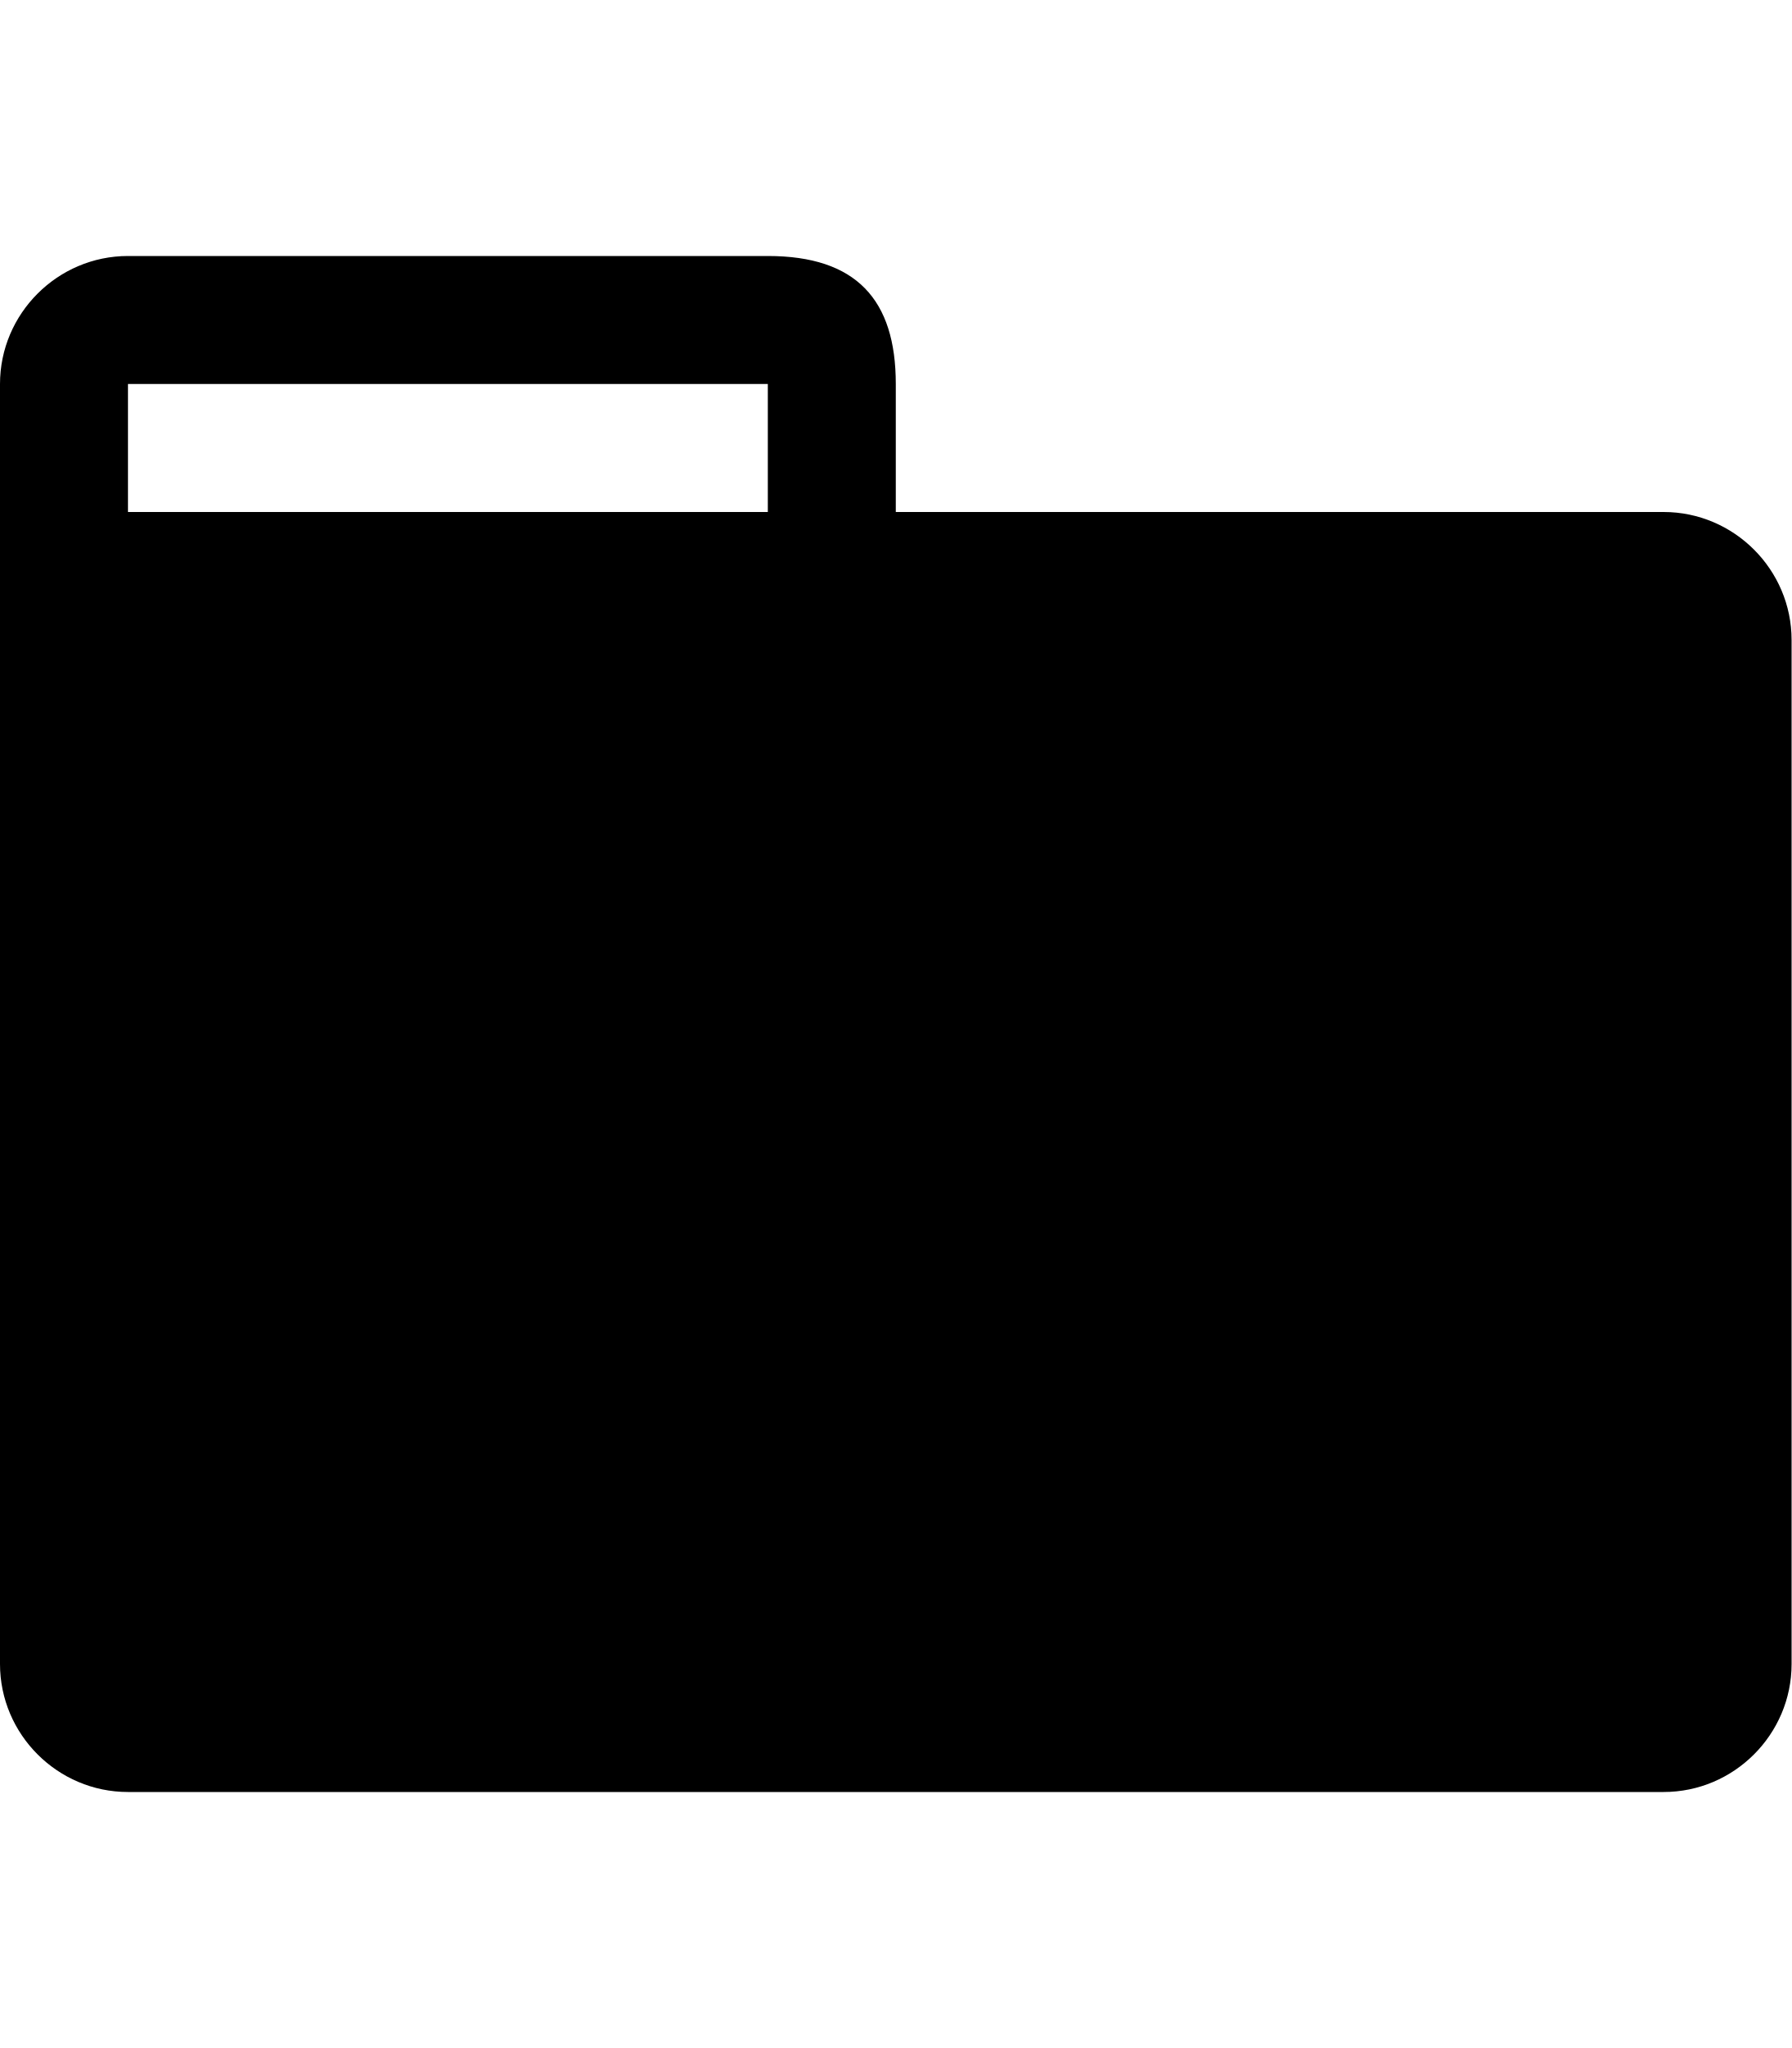
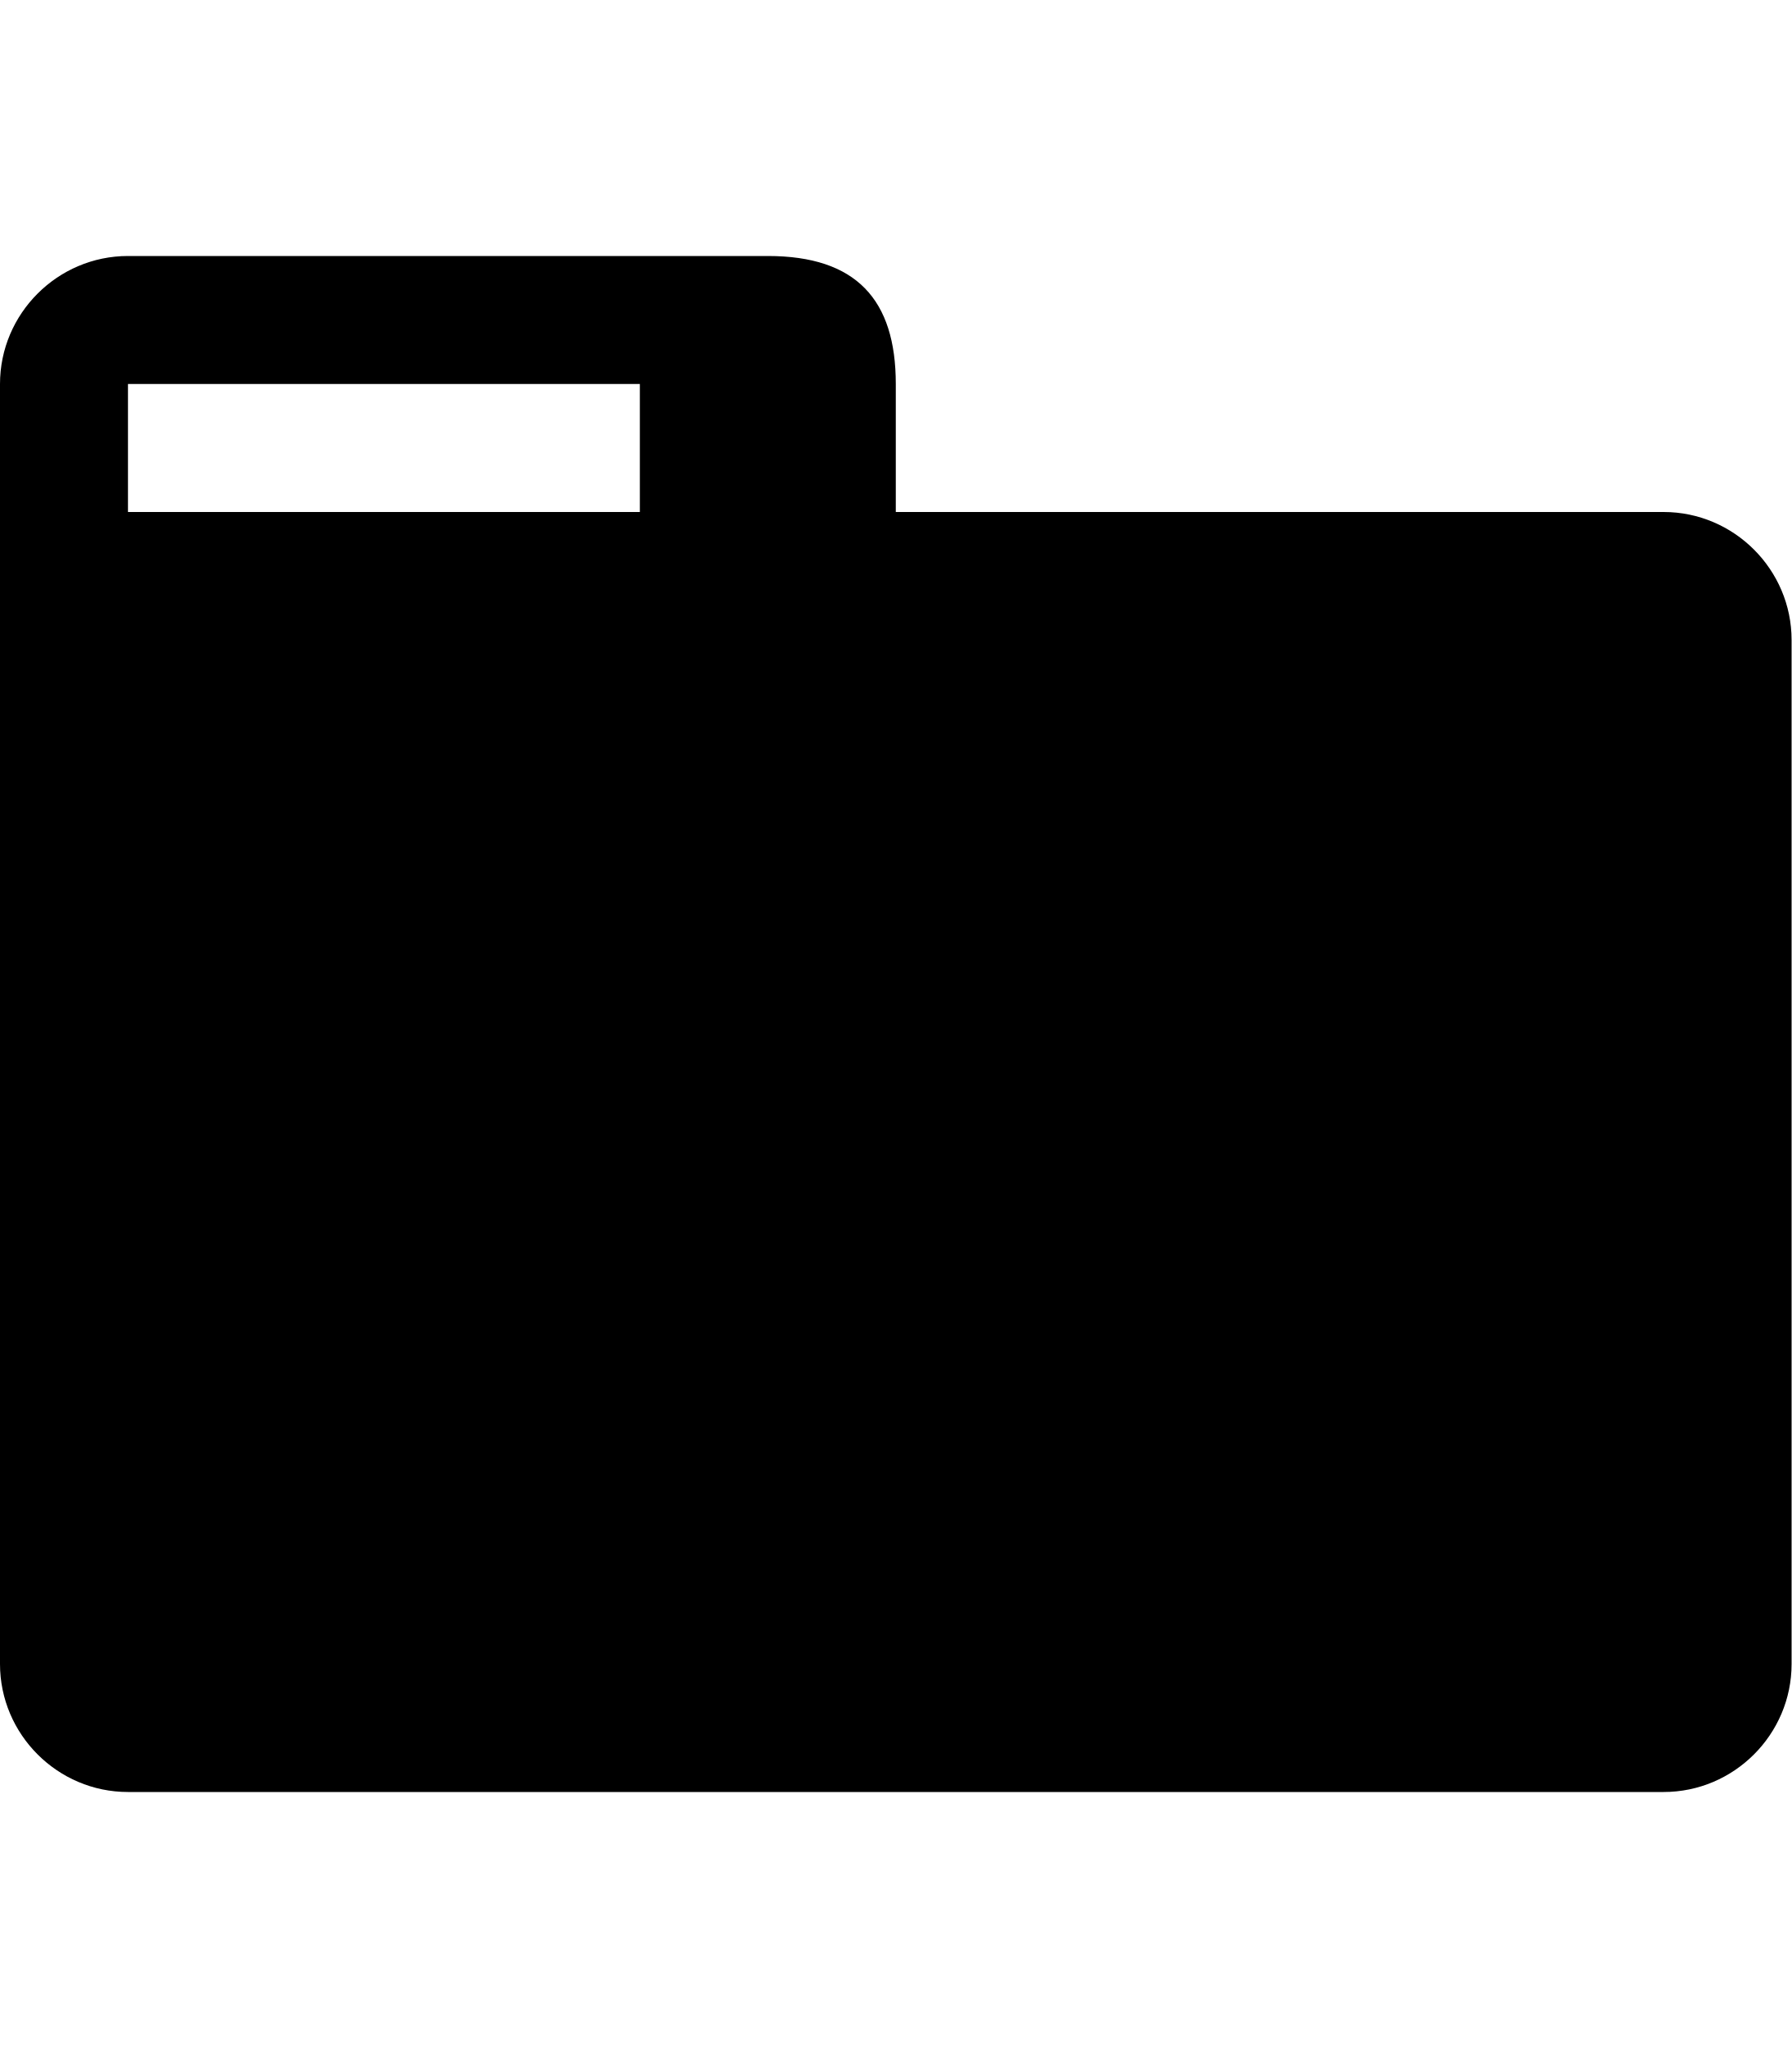
<svg xmlns="http://www.w3.org/2000/svg" width="14" height="16" viewBox="0 0 14 16">
-   <path fill-rule="evenodd" d="M13 4H7V3c0-.66-.31-1-1-1H1c-.55 0-1 .45-1 1v10c0 .55.45 1 1 1h12c.55 0 1-.45 1-1V5c0-.55-.45-1-1-1zM6 4H1V3h5v1z" />
+   <path fill-rule="evenodd" d="M13 4H7V3c0-.66-.31-1-1-1H1c-.55 0-1 .45-1 1v10c0 .55.45 1 1 1h12c.55 0 1-.45 1-1V5c0-.55-.45-1-1-1zM6 4H1V3h4 v1z" />
</svg>
